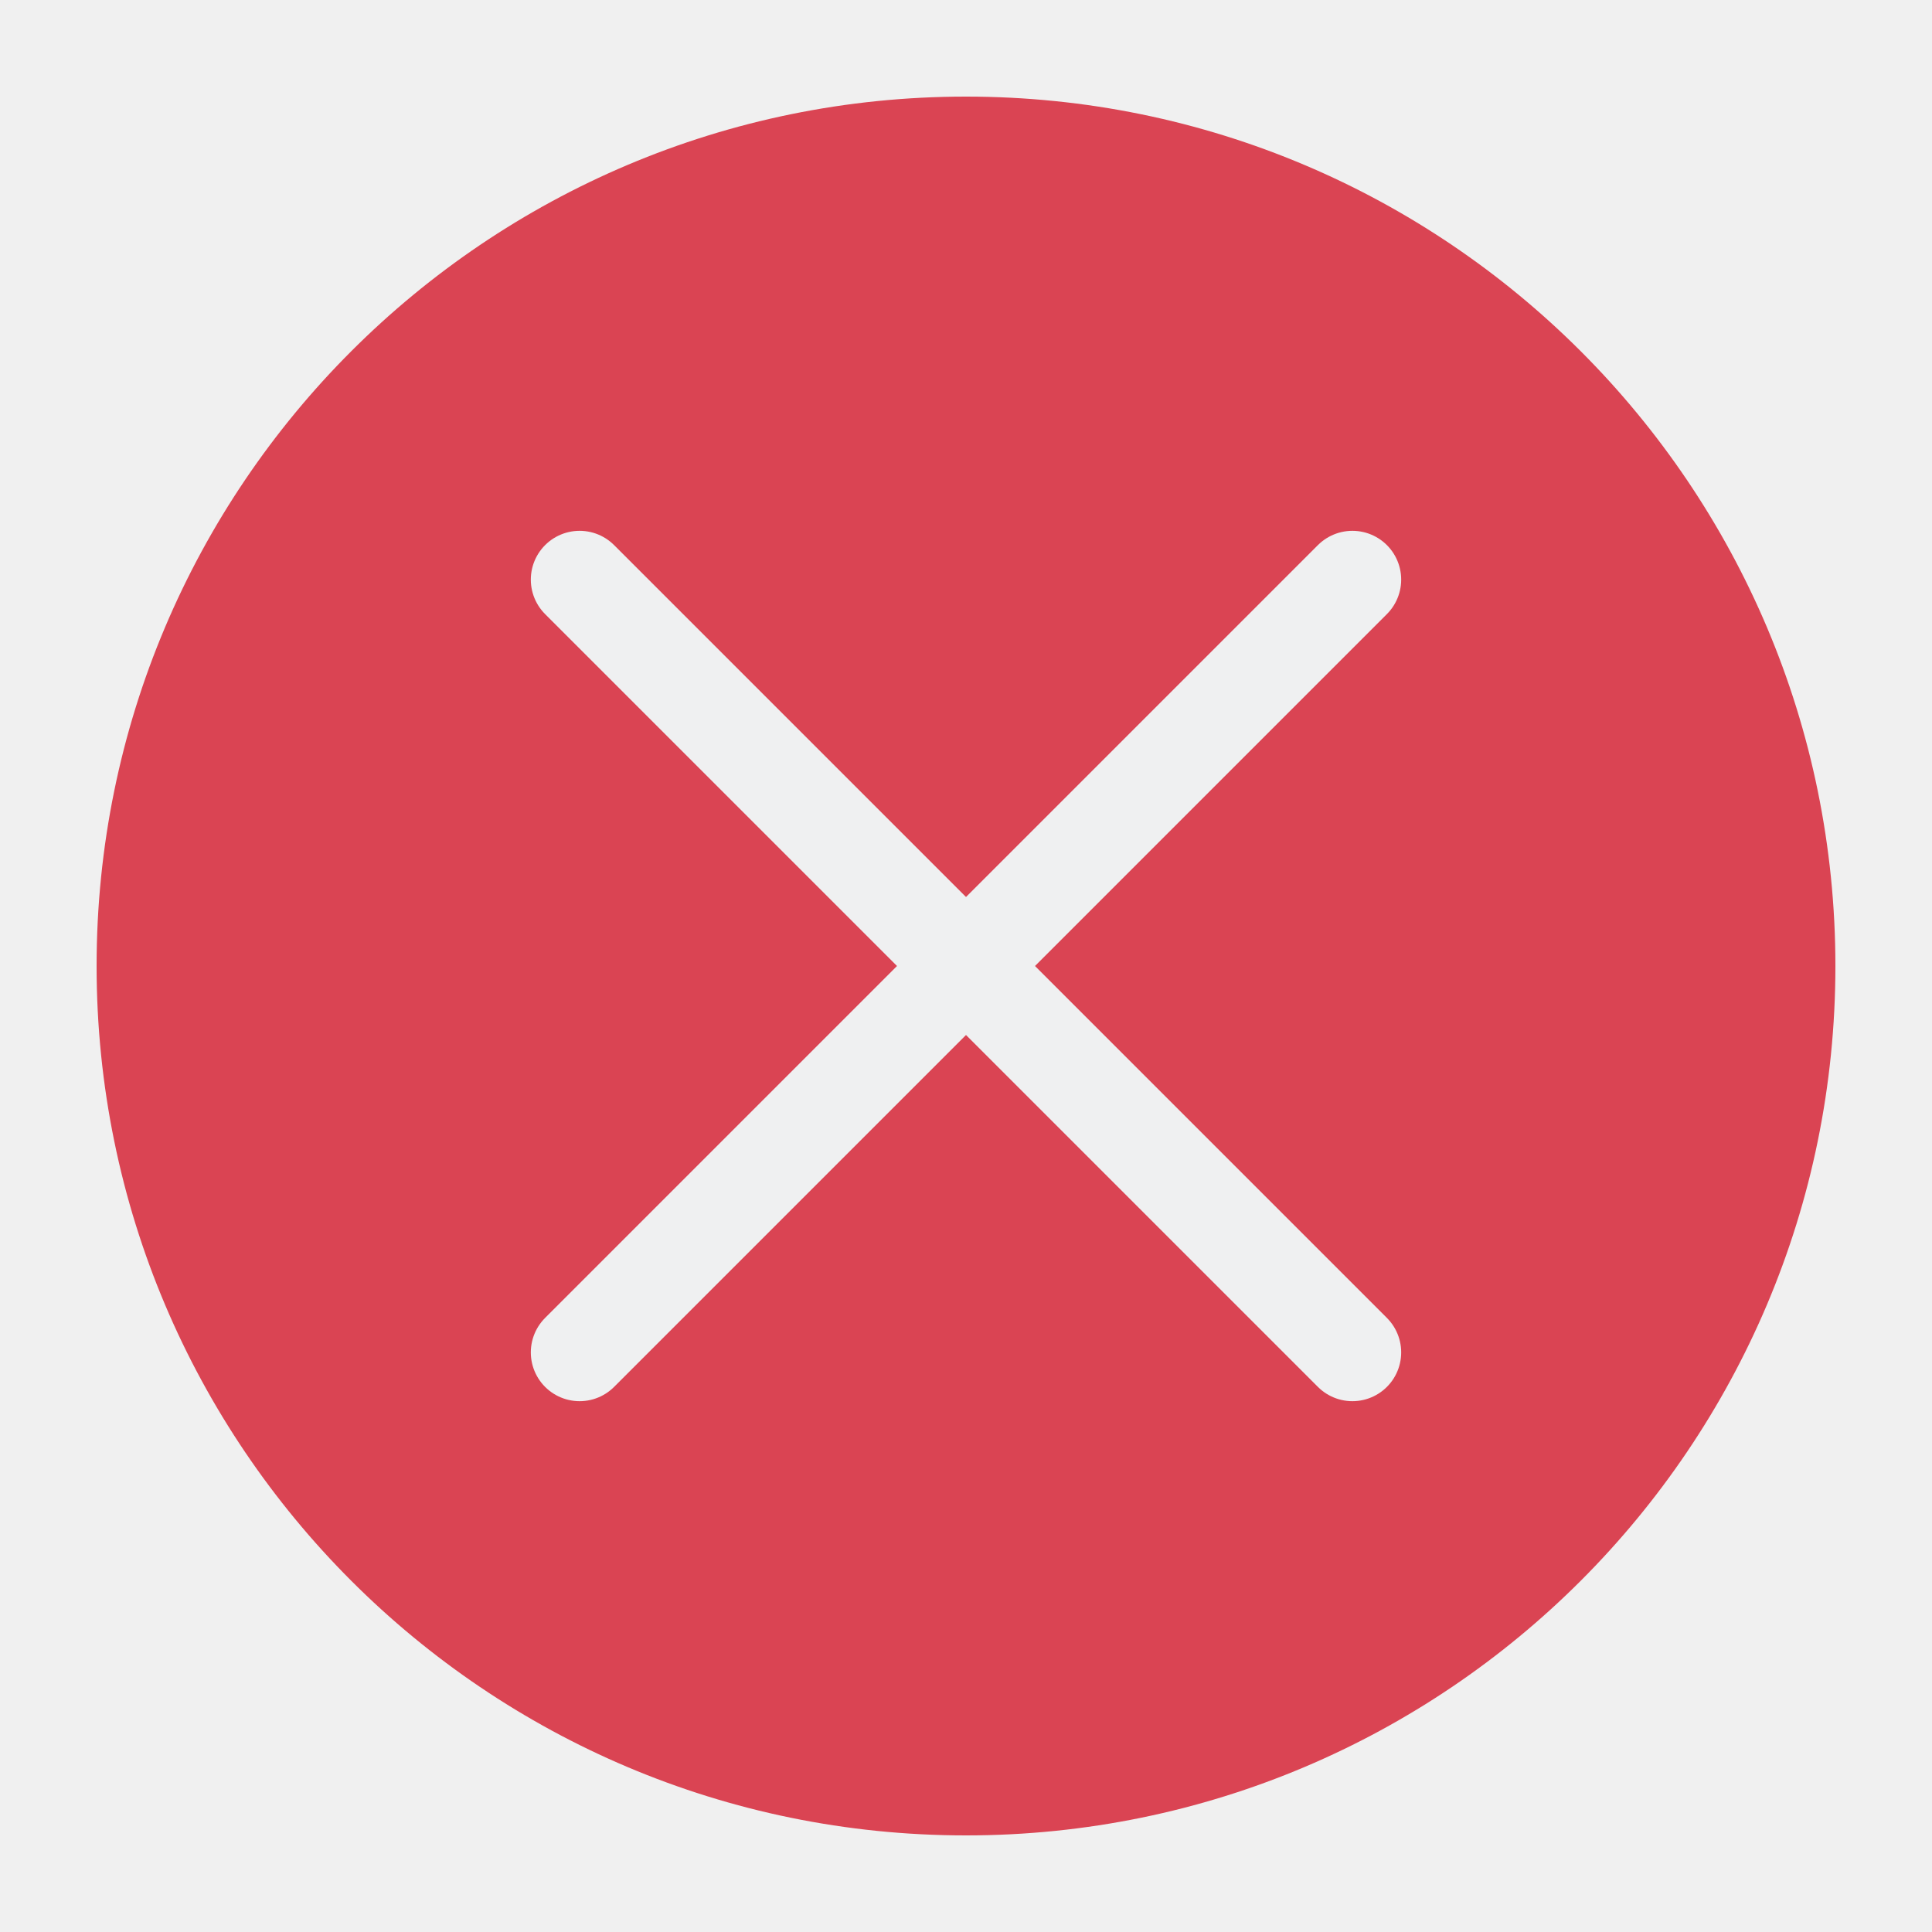
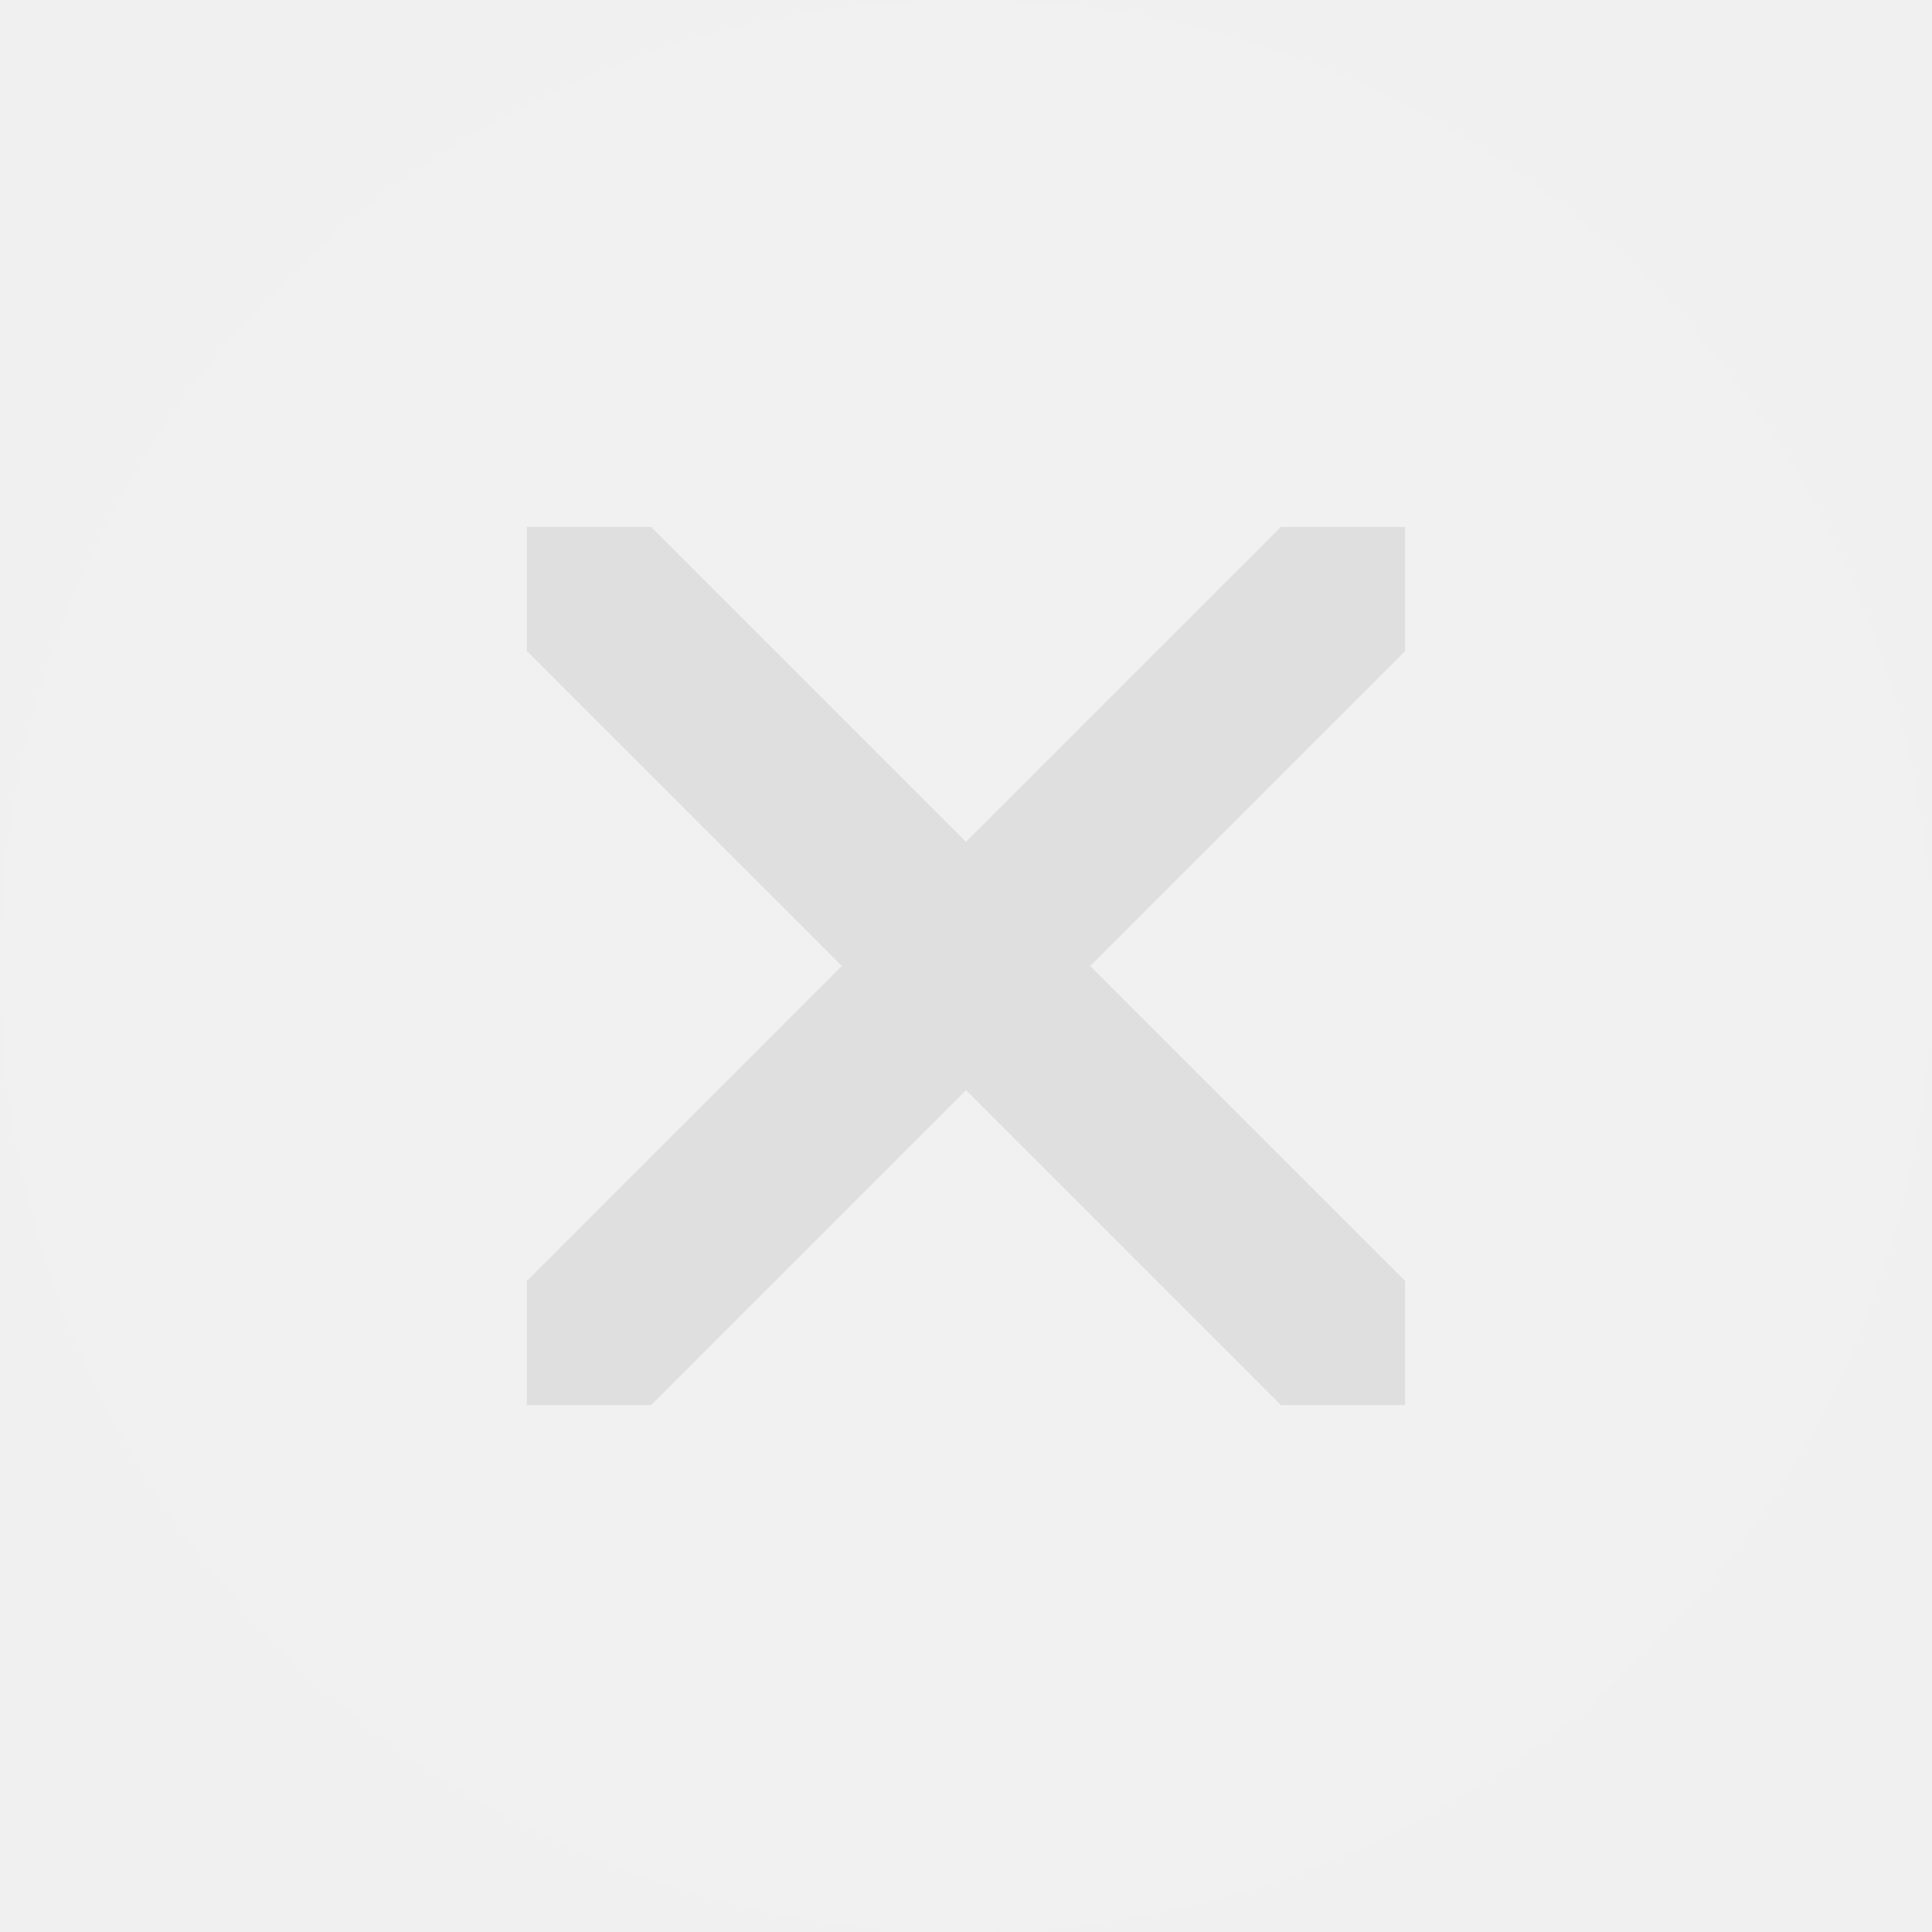
<svg xmlns="http://www.w3.org/2000/svg" viewBox="0 0 50 50" version="1.2" baseProfile="tiny">
  <defs>
</defs>
  <g fill="none" stroke="black" stroke-width="1" fill-rule="evenodd" stroke-linecap="square" stroke-linejoin="bevel">
-     <g fill="#da4453" fill-opacity="1" stroke="none" transform="matrix(2.5,0,0,2.5,2.5,2.5)" font-family="Noto Sans" font-size="10" font-weight="400" font-style="normal">
-       <circle cx="9" cy="9" r="9" />
+     <g fill="#000000" fill-opacity="1" stroke="none" transform="matrix(2.27273,0,0,2.27273,-52.2727,0)" font-family="Noto Sans" font-size="10" font-weight="400" font-style="normal" opacity="0.001">
+       <rect x="23" y="0" width="22" height="22" />
    </g>
-     <g fill="none" stroke="#eff0f1" stroke-opacity="1" stroke-width="1.01" stroke-linecap="round" stroke-linejoin="miter" stroke-miterlimit="2" transform="matrix(2.5,0,0,2.5,2.5,2.5)" font-family="Noto Sans" font-size="10" font-weight="400" font-style="normal">
-       <polyline fill="none" vector-effect="none" points="5,5 13,13 " />
-       <polyline fill="none" vector-effect="none" points="13,5 5,13 " />
+     <g fill="#ffffff" fill-opacity="1" stroke="none" transform="matrix(2.27273,0,0,2.27273,-52.2727,0)" font-family="Noto Sans" font-size="10" font-weight="400" font-style="normal" opacity="0.08">
+       <circle cx="34" cy="11" r="11" />
+     </g>
+     <g fill="#dfdfdf" fill-opacity="1" stroke="none" transform="matrix(2.27273,0,0,2.27273,-52.2727,0)" font-family="Noto Sans" font-size="10" font-weight="400" font-style="normal">
+       <path vector-effect="none" fill-rule="nonzero" d="M29,6 L29,7.414 L32.586,11 L29,14.586 L29,16 L30.414,16 L34,12.414 L37.586,16 L39,16 L39,14.586 L35.414,11 L39,7.414 L39,6 L37.586,6 L34,9.586 L30.414,6 L29,6" />
    </g>
    <g fill="none" stroke="#000000" stroke-opacity="1" stroke-width="1" stroke-linecap="square" stroke-linejoin="bevel" transform="matrix(1,0,0,1,0,0)" font-family="Noto Sans" font-size="10" font-weight="400" font-style="normal">
</g>
  </g>
</svg>
